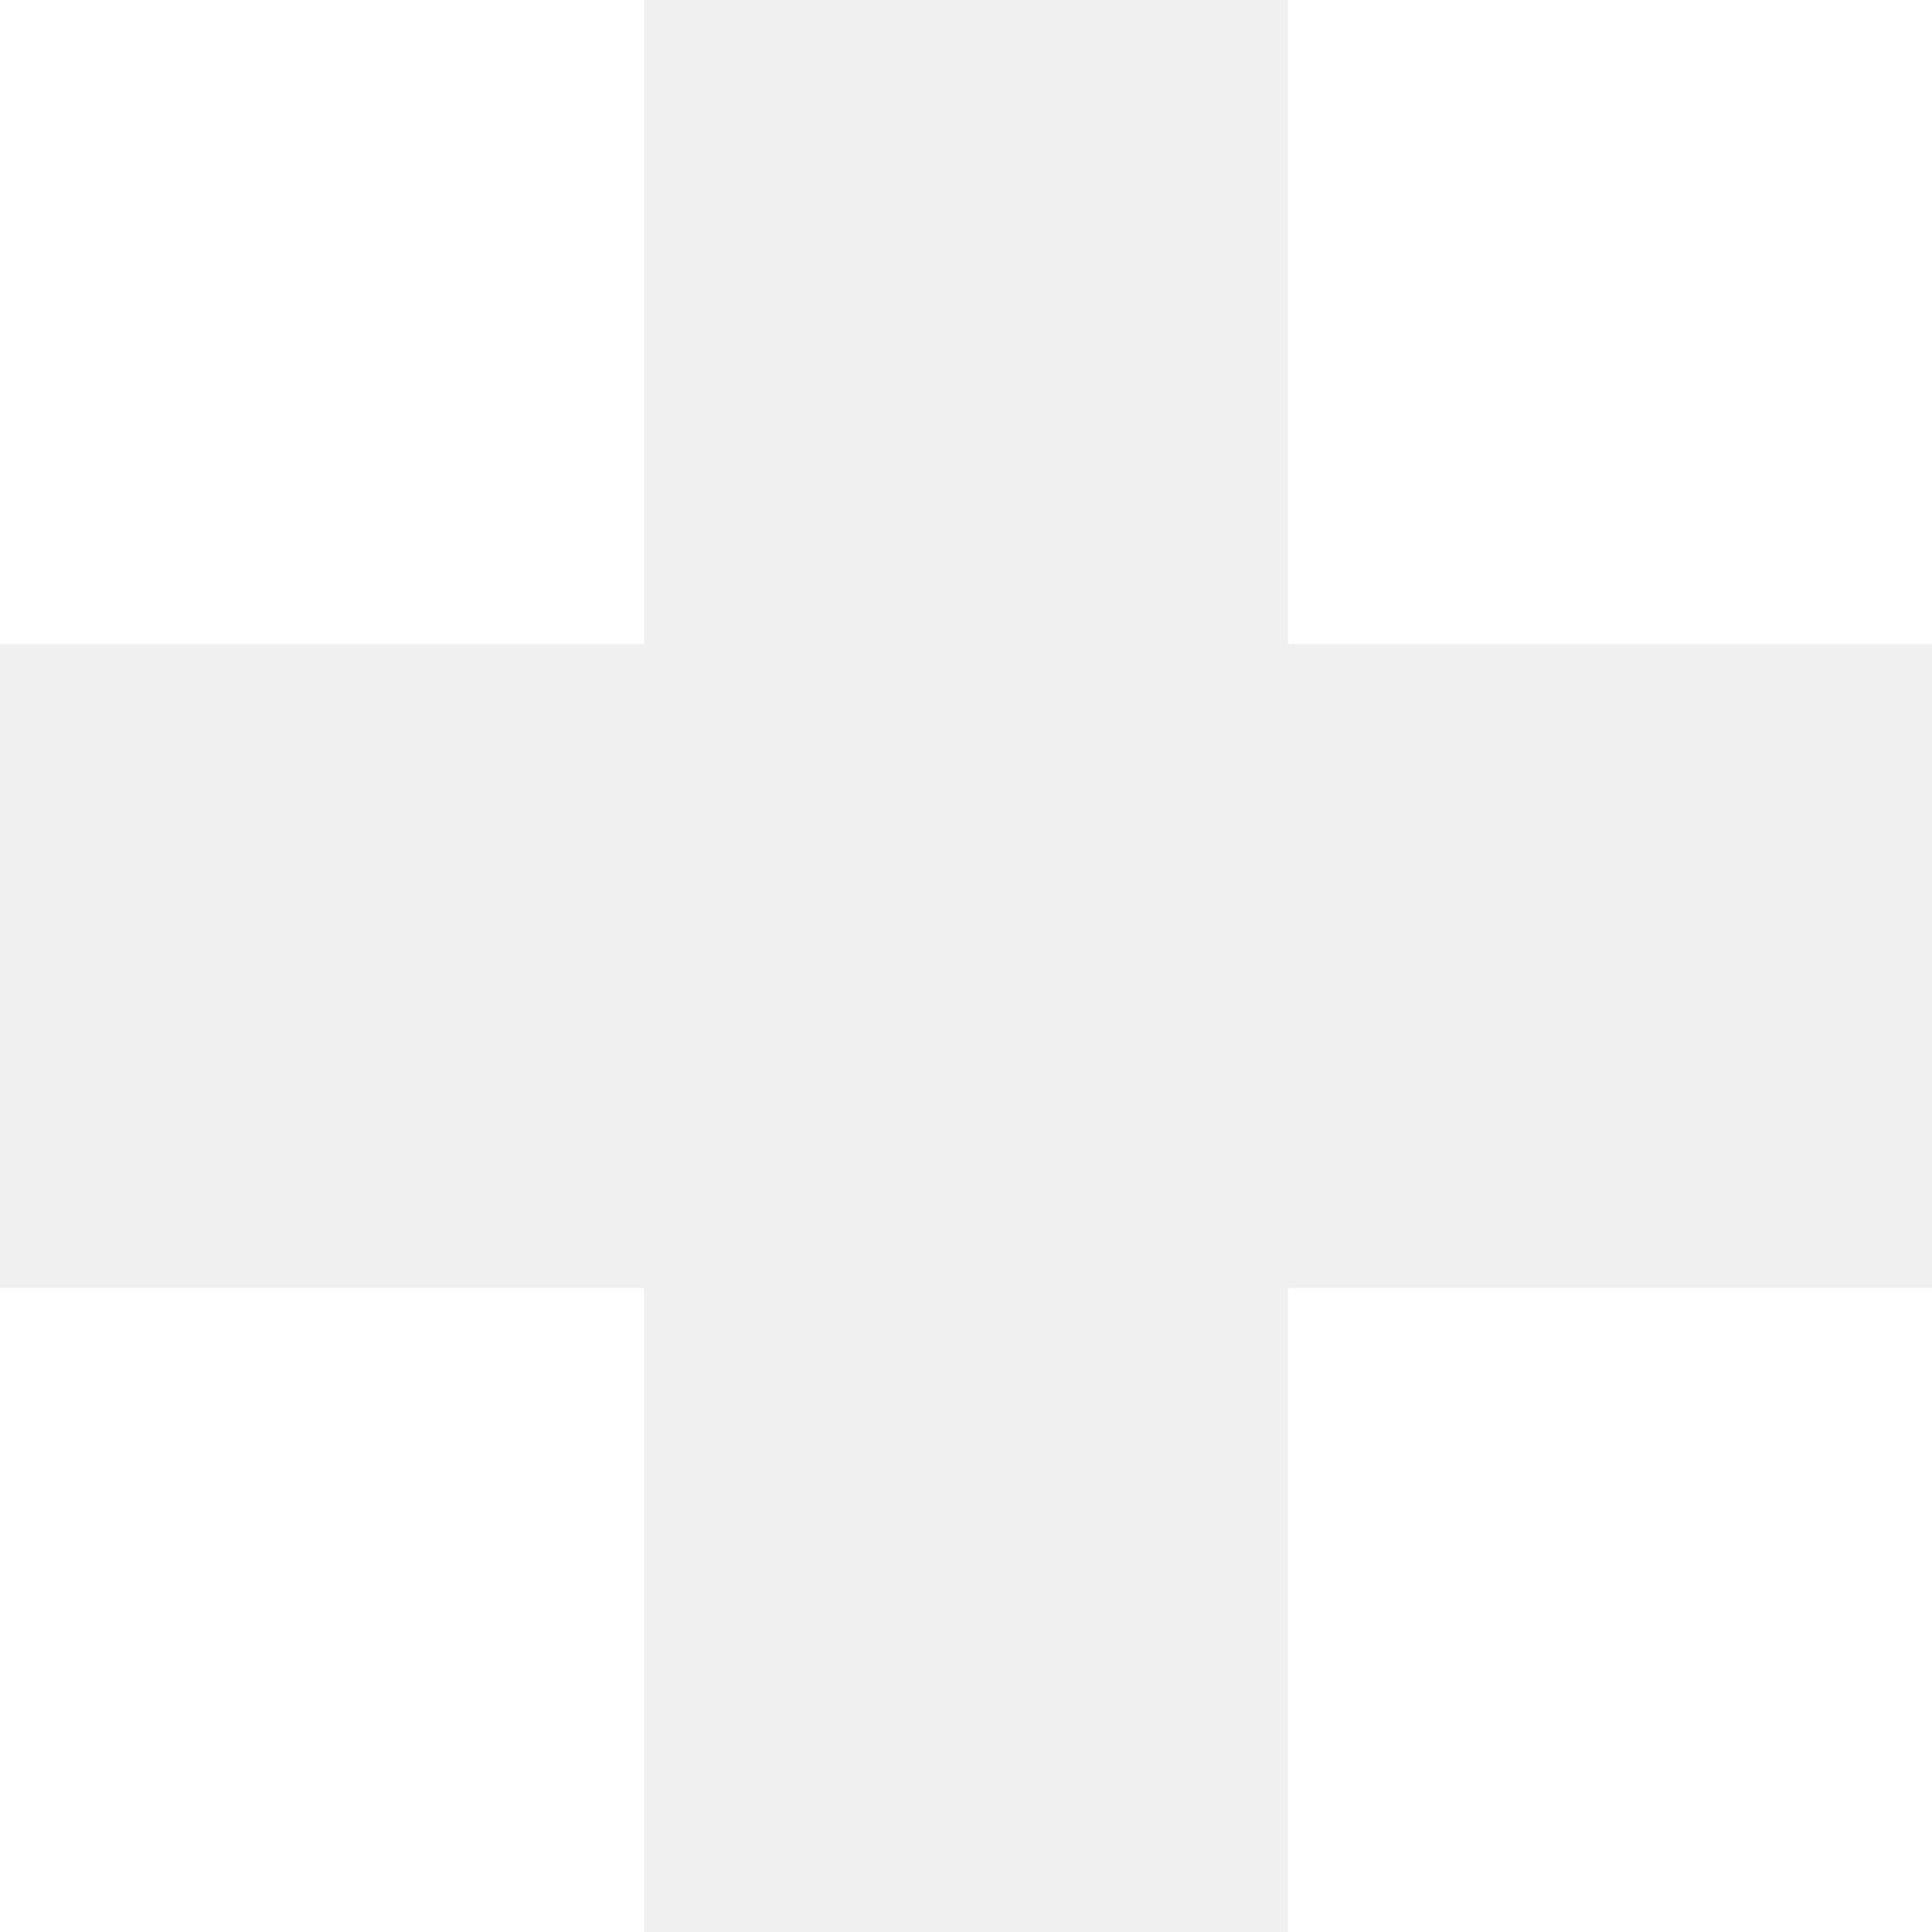
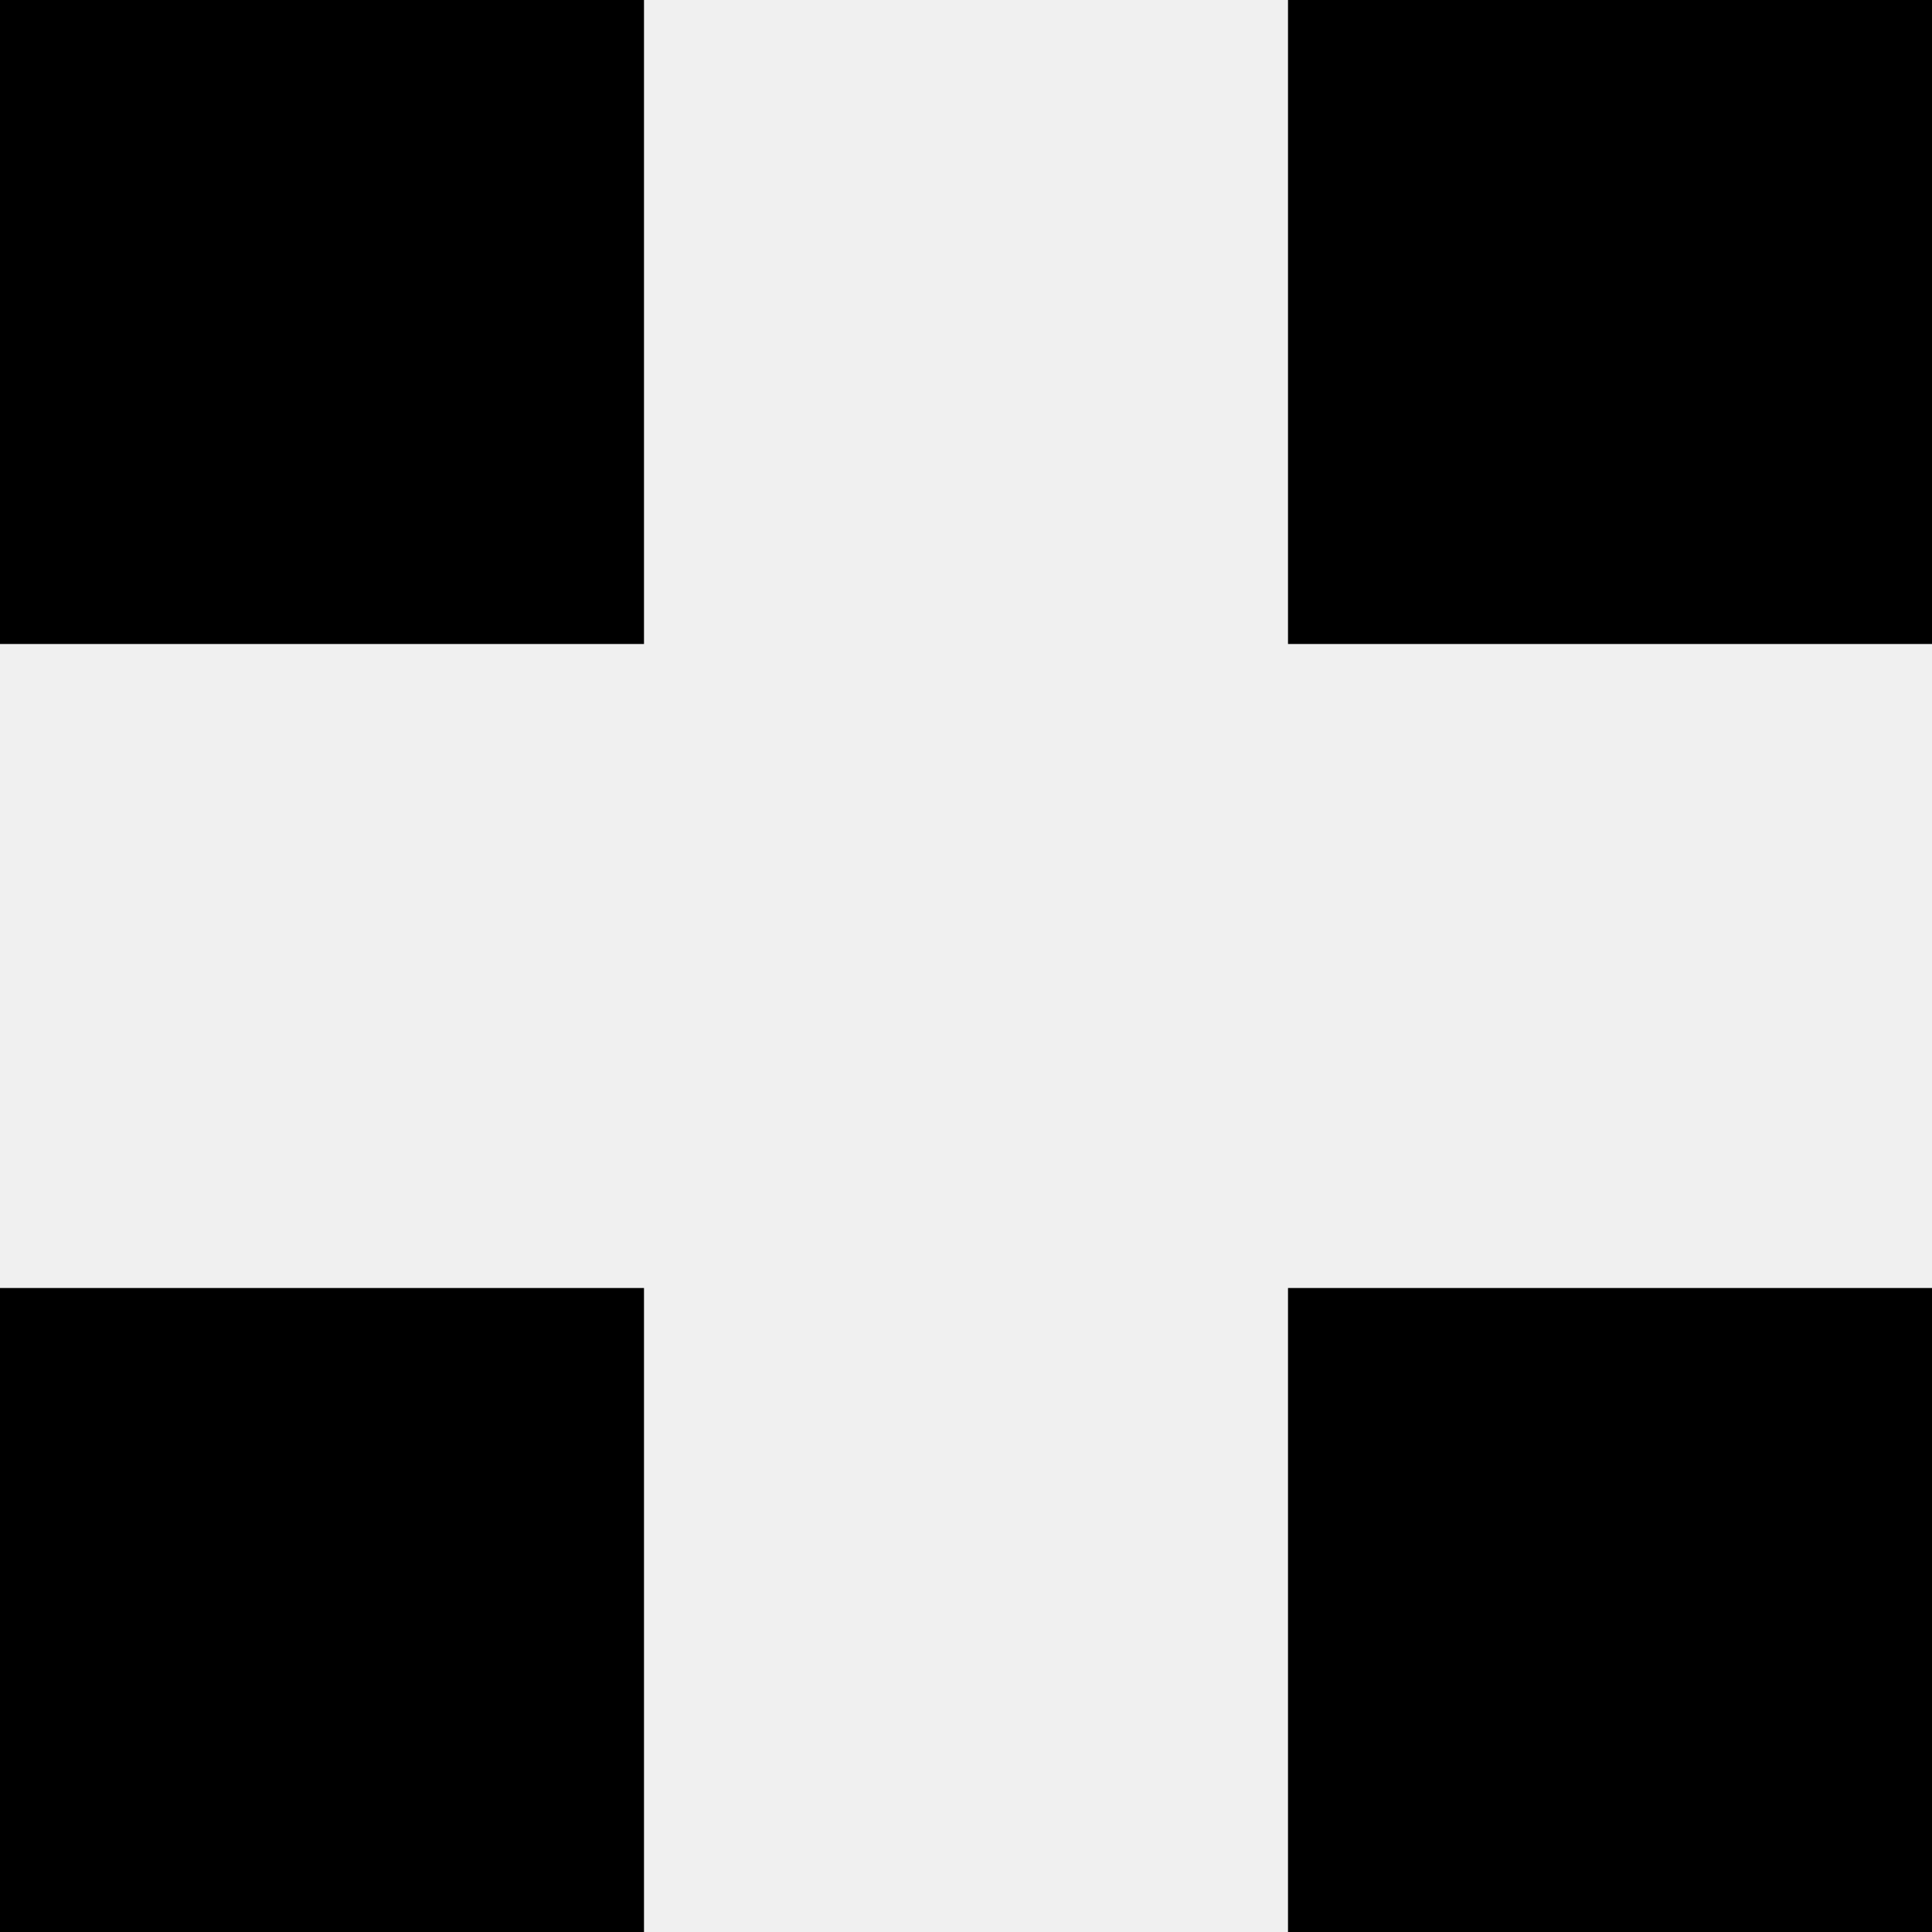
- <svg xmlns="http://www.w3.org/2000/svg" width="18" height="18" viewBox="0 0 18 18" fill="none">
-   <rect width="6" height="6" fill="white" />
-   <rect y="12" width="6" height="6" fill="white" />
-   <rect x="12" width="6" height="6" fill="white" />
-   <rect x="12" y="12" width="6" height="6" fill="white" />
+ <svg xmlns="http://www.w3.org/2000/svg" viewBox="0 0 18 18">
+   <rect width="6" height="6" />
+   <rect y="12" width="6" height="6" />
+   <rect x="12" width="6" height="6" />
+   <rect x="12" y="12" width="6" height="6" />
</svg>
